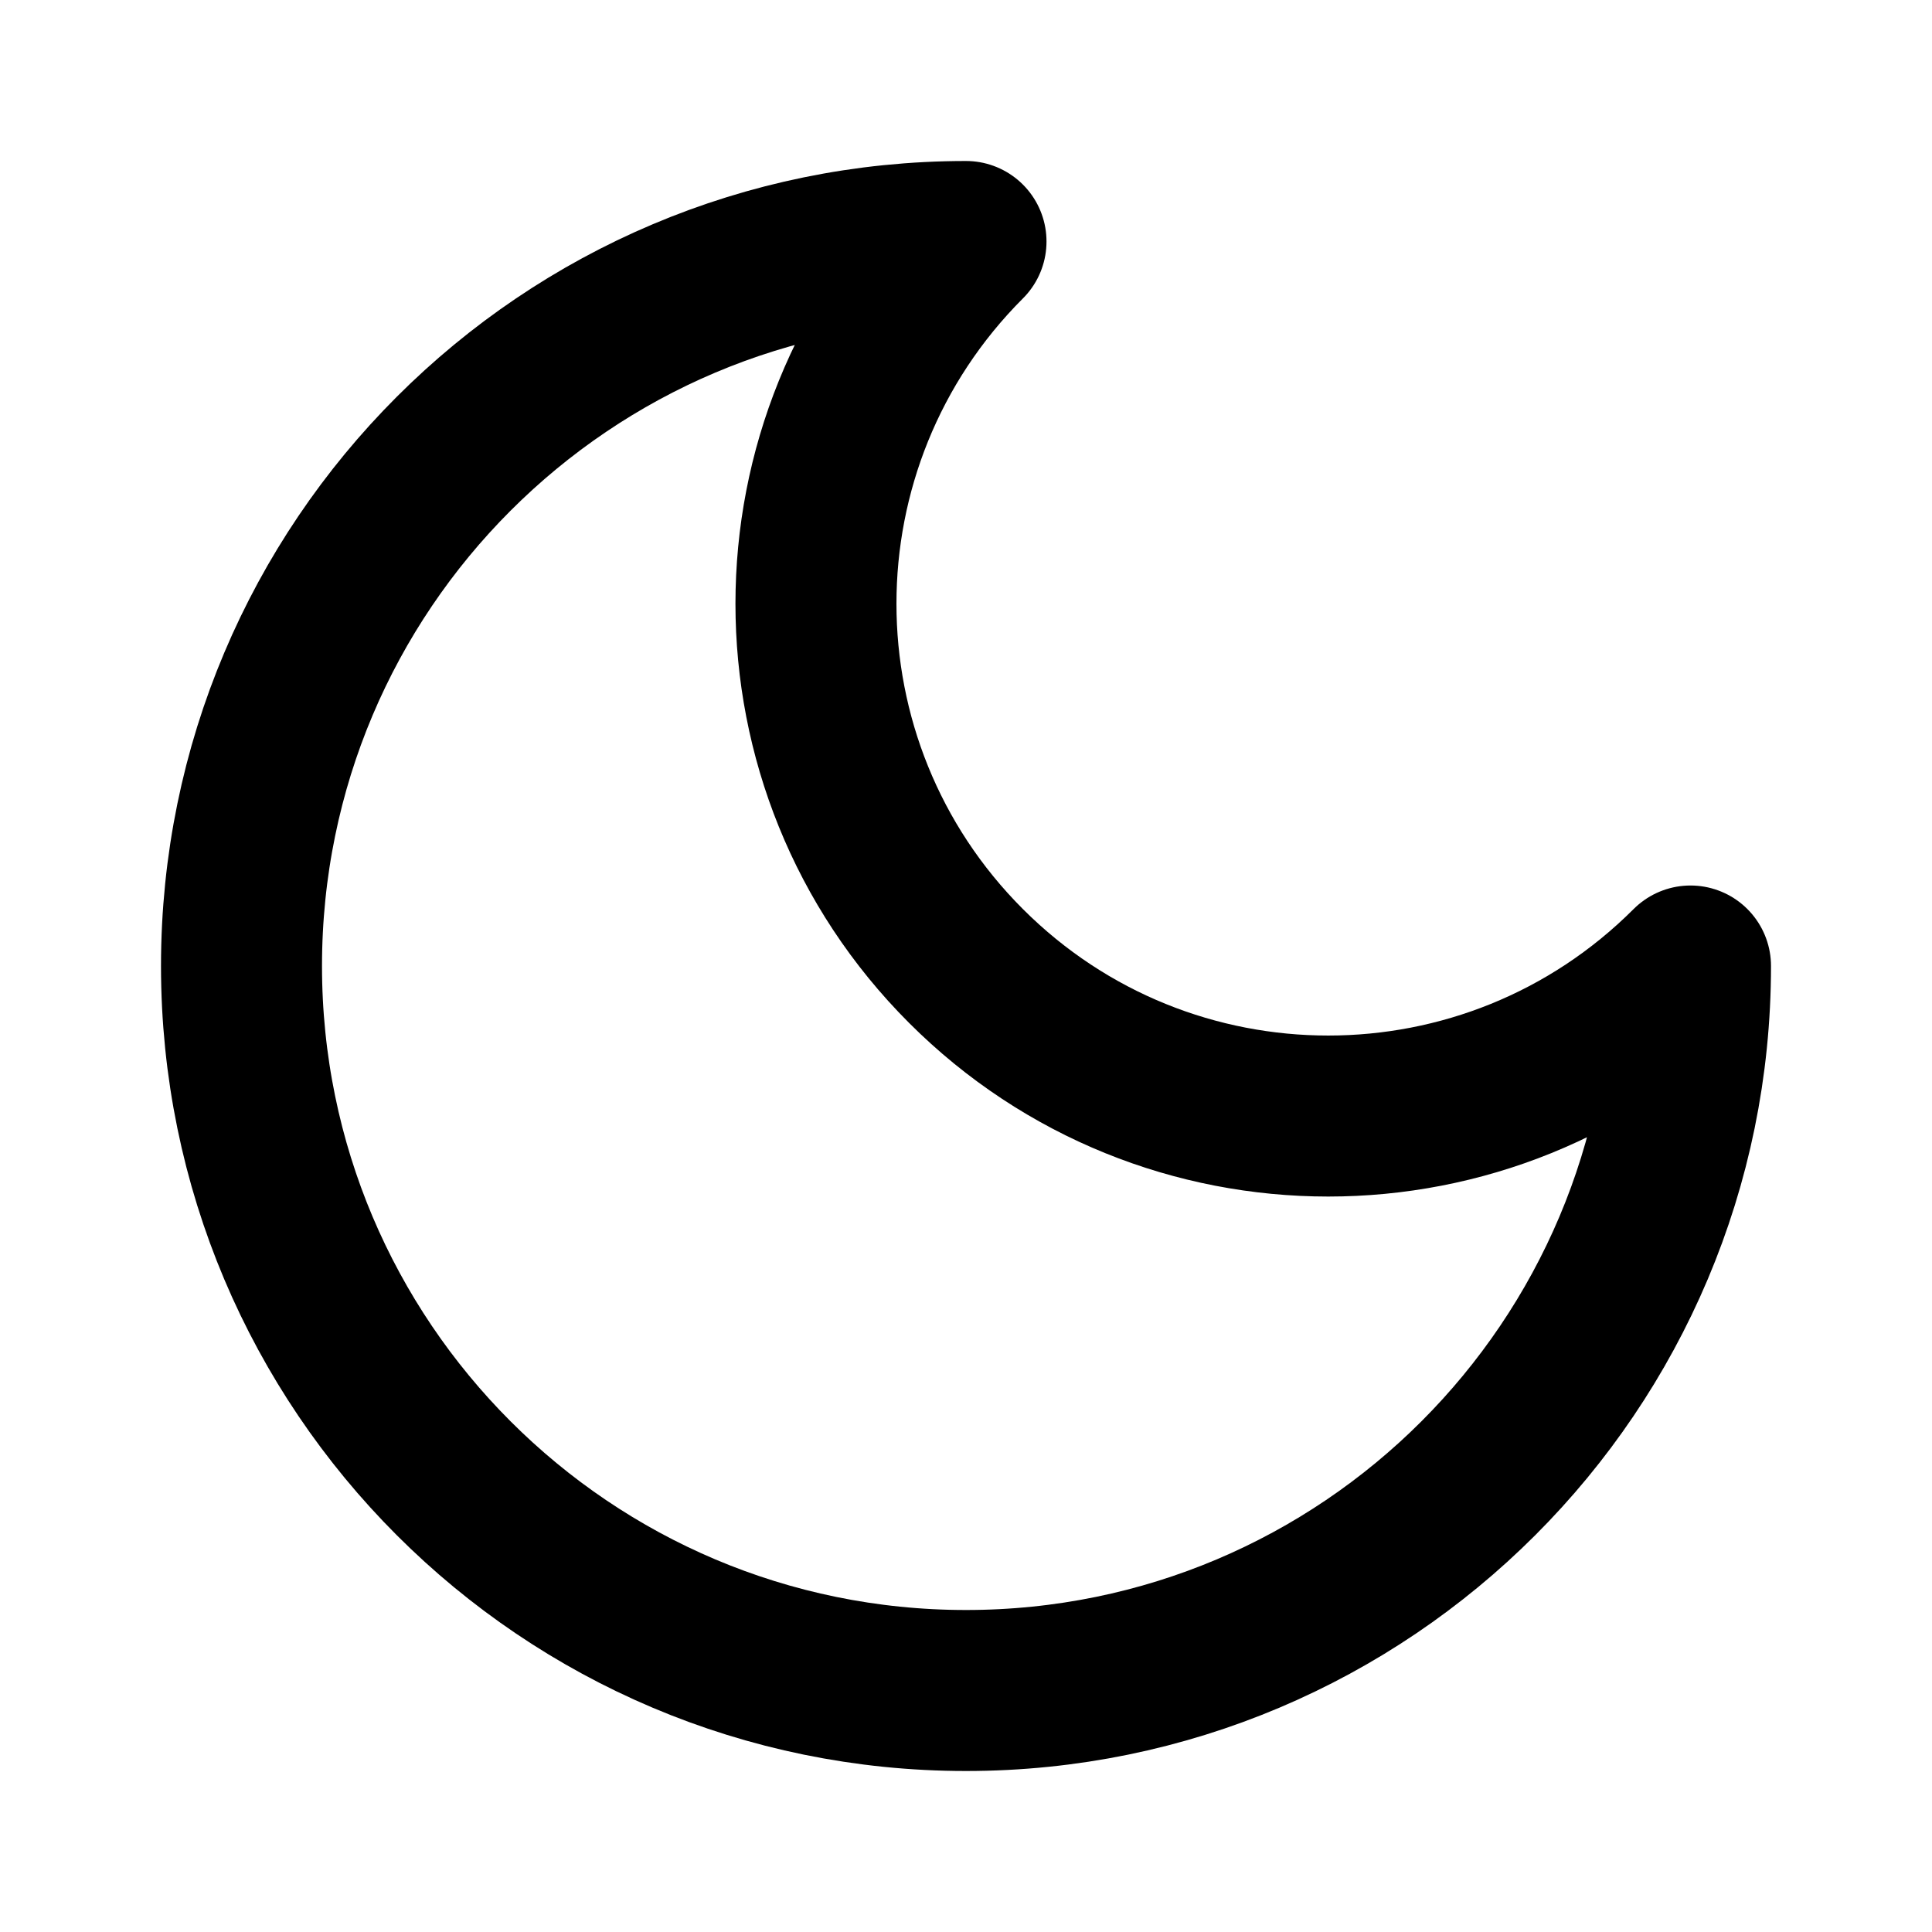
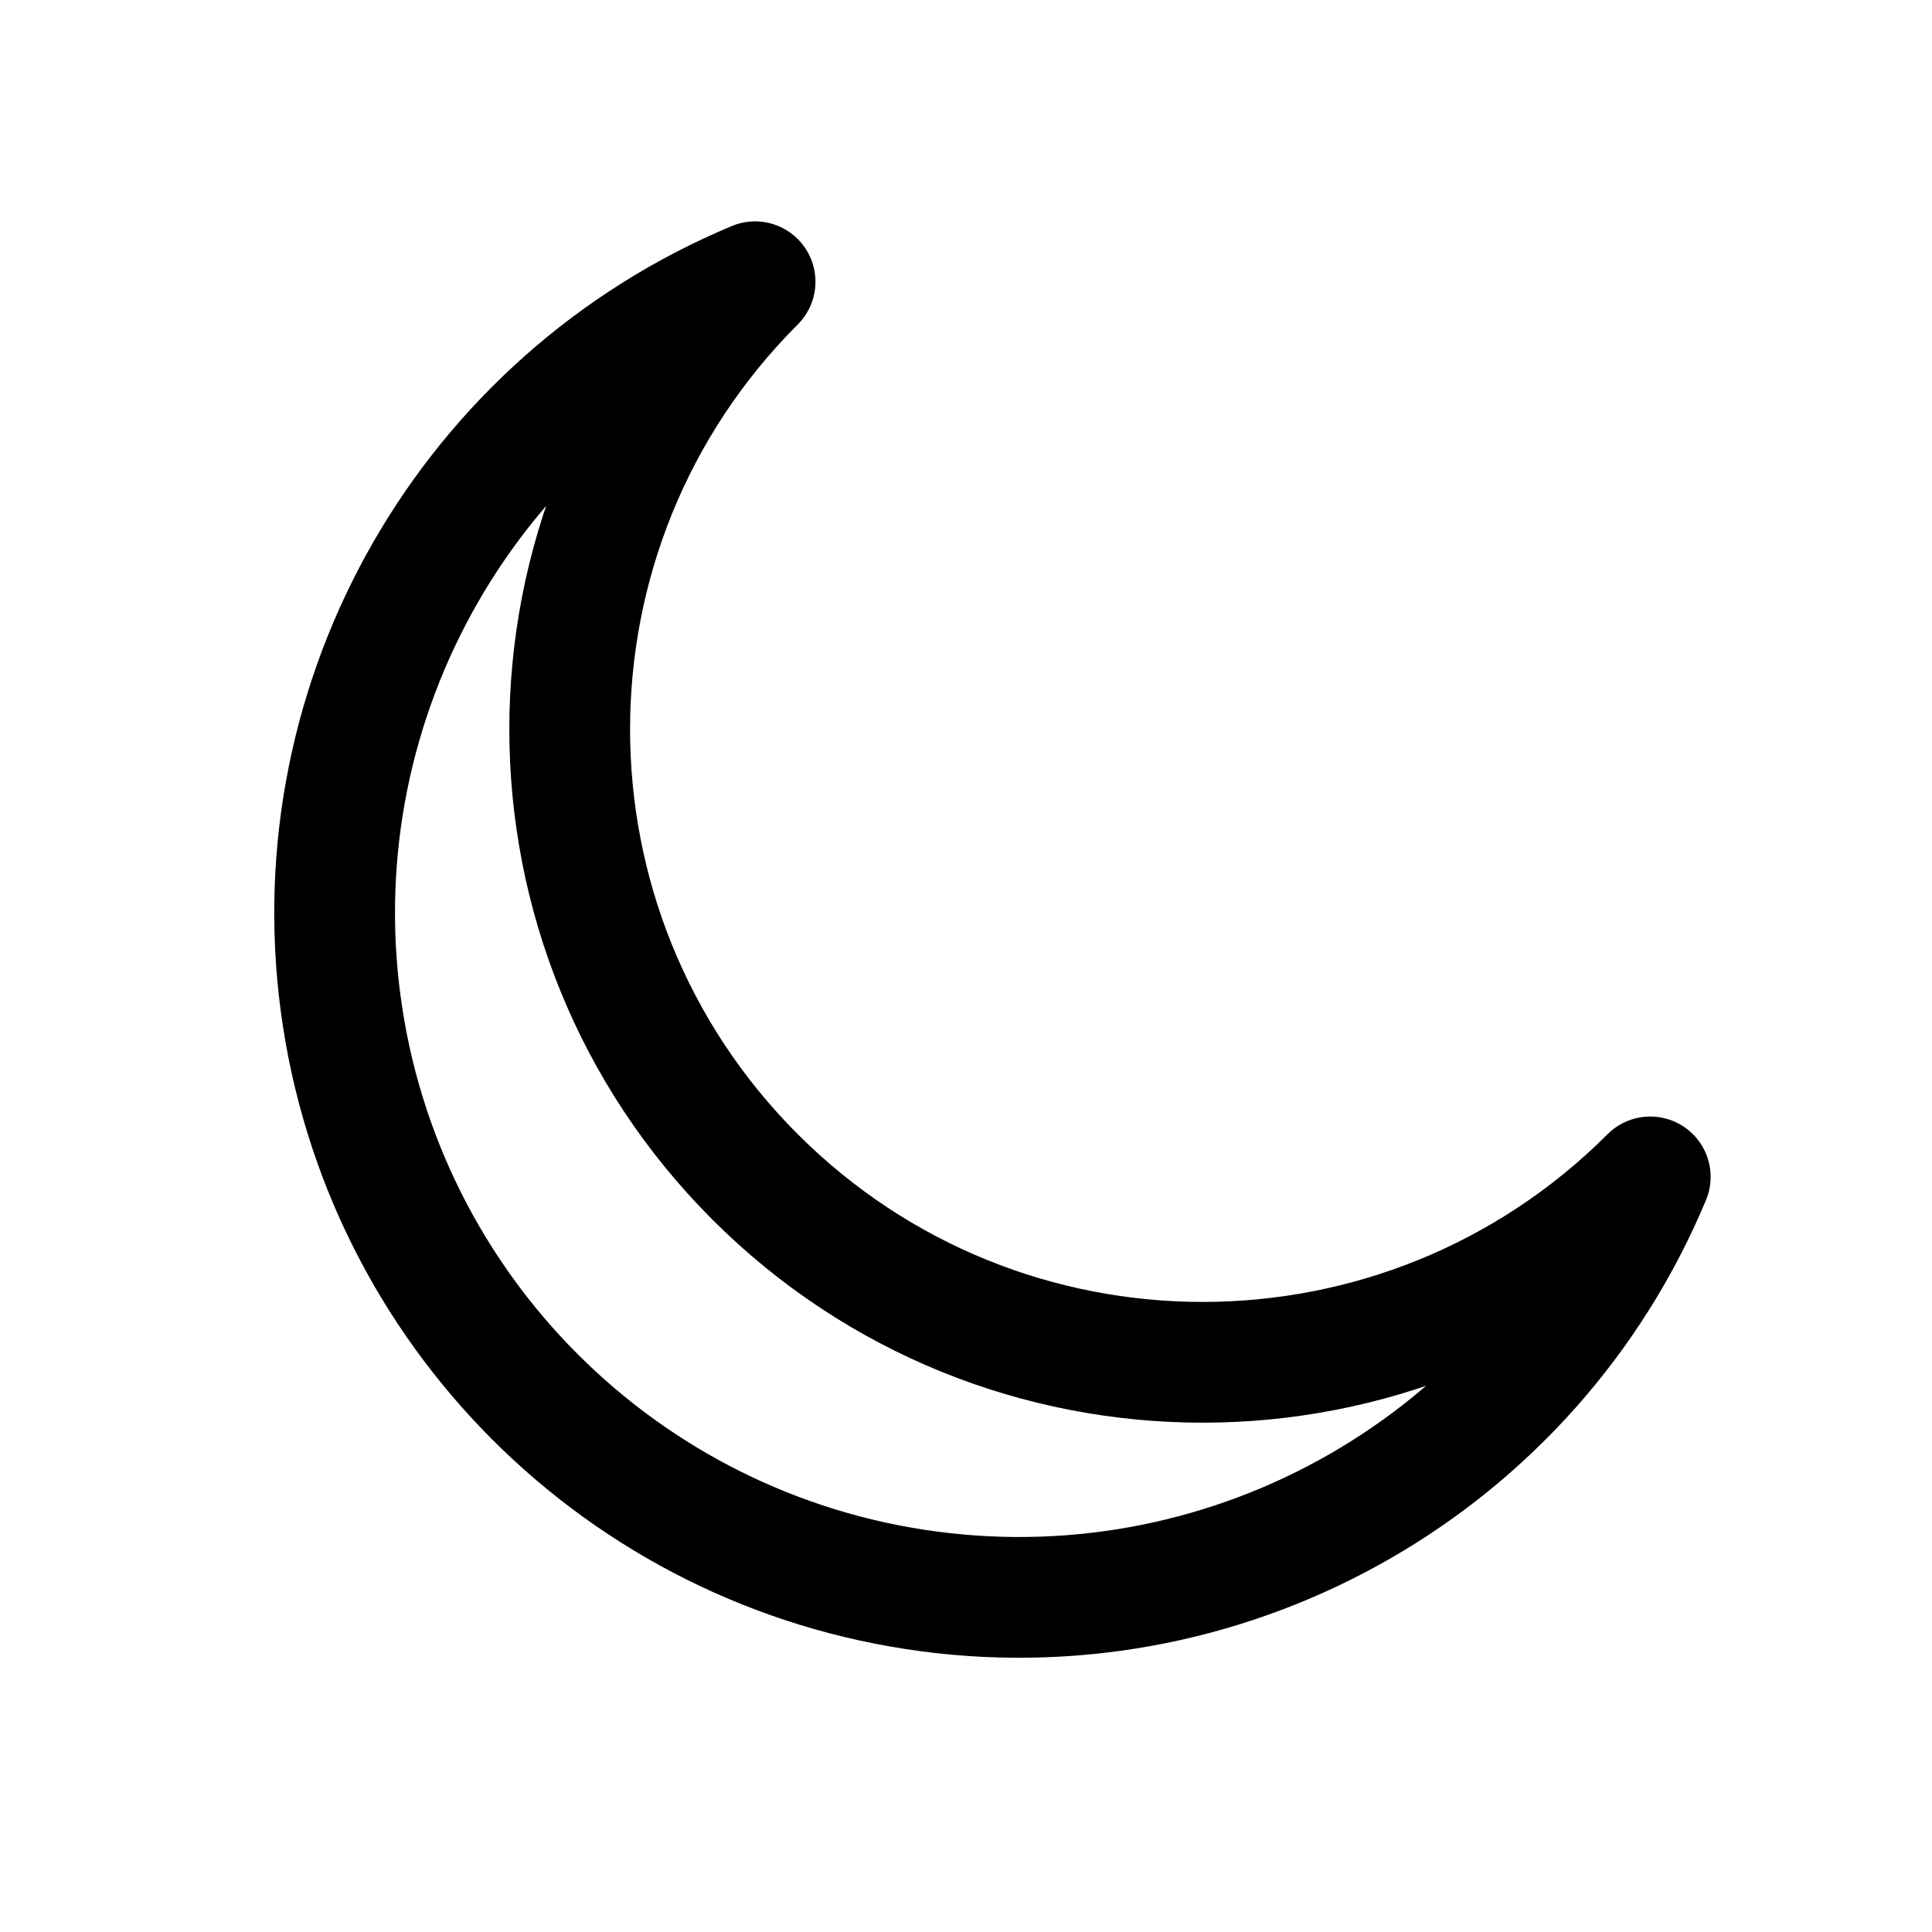
- <svg xmlns="http://www.w3.org/2000/svg" width="24" height="24" viewBox="0 0 24 24" fill="none" stroke="currentColor" stroke-width="2" stroke-linecap="round" stroke-linejoin="round">
-   <path d="M12 3a6 6 0 0 0 9 9 9 9 0 1 1-9-9" />
+ <svg xmlns="http://www.w3.org/2000/svg" width="24" height="24" viewBox="0 0 24 24" fill="none" stroke="currentColor" stroke-width="1.5" stroke-linecap="round" stroke-linejoin="round">
+   <path d="M20.5 14.62A8.5 8.5 0 1 1 9.38 3.5a6.75 6.75 0 0 0 11.12 11.12Z" />
</svg>
